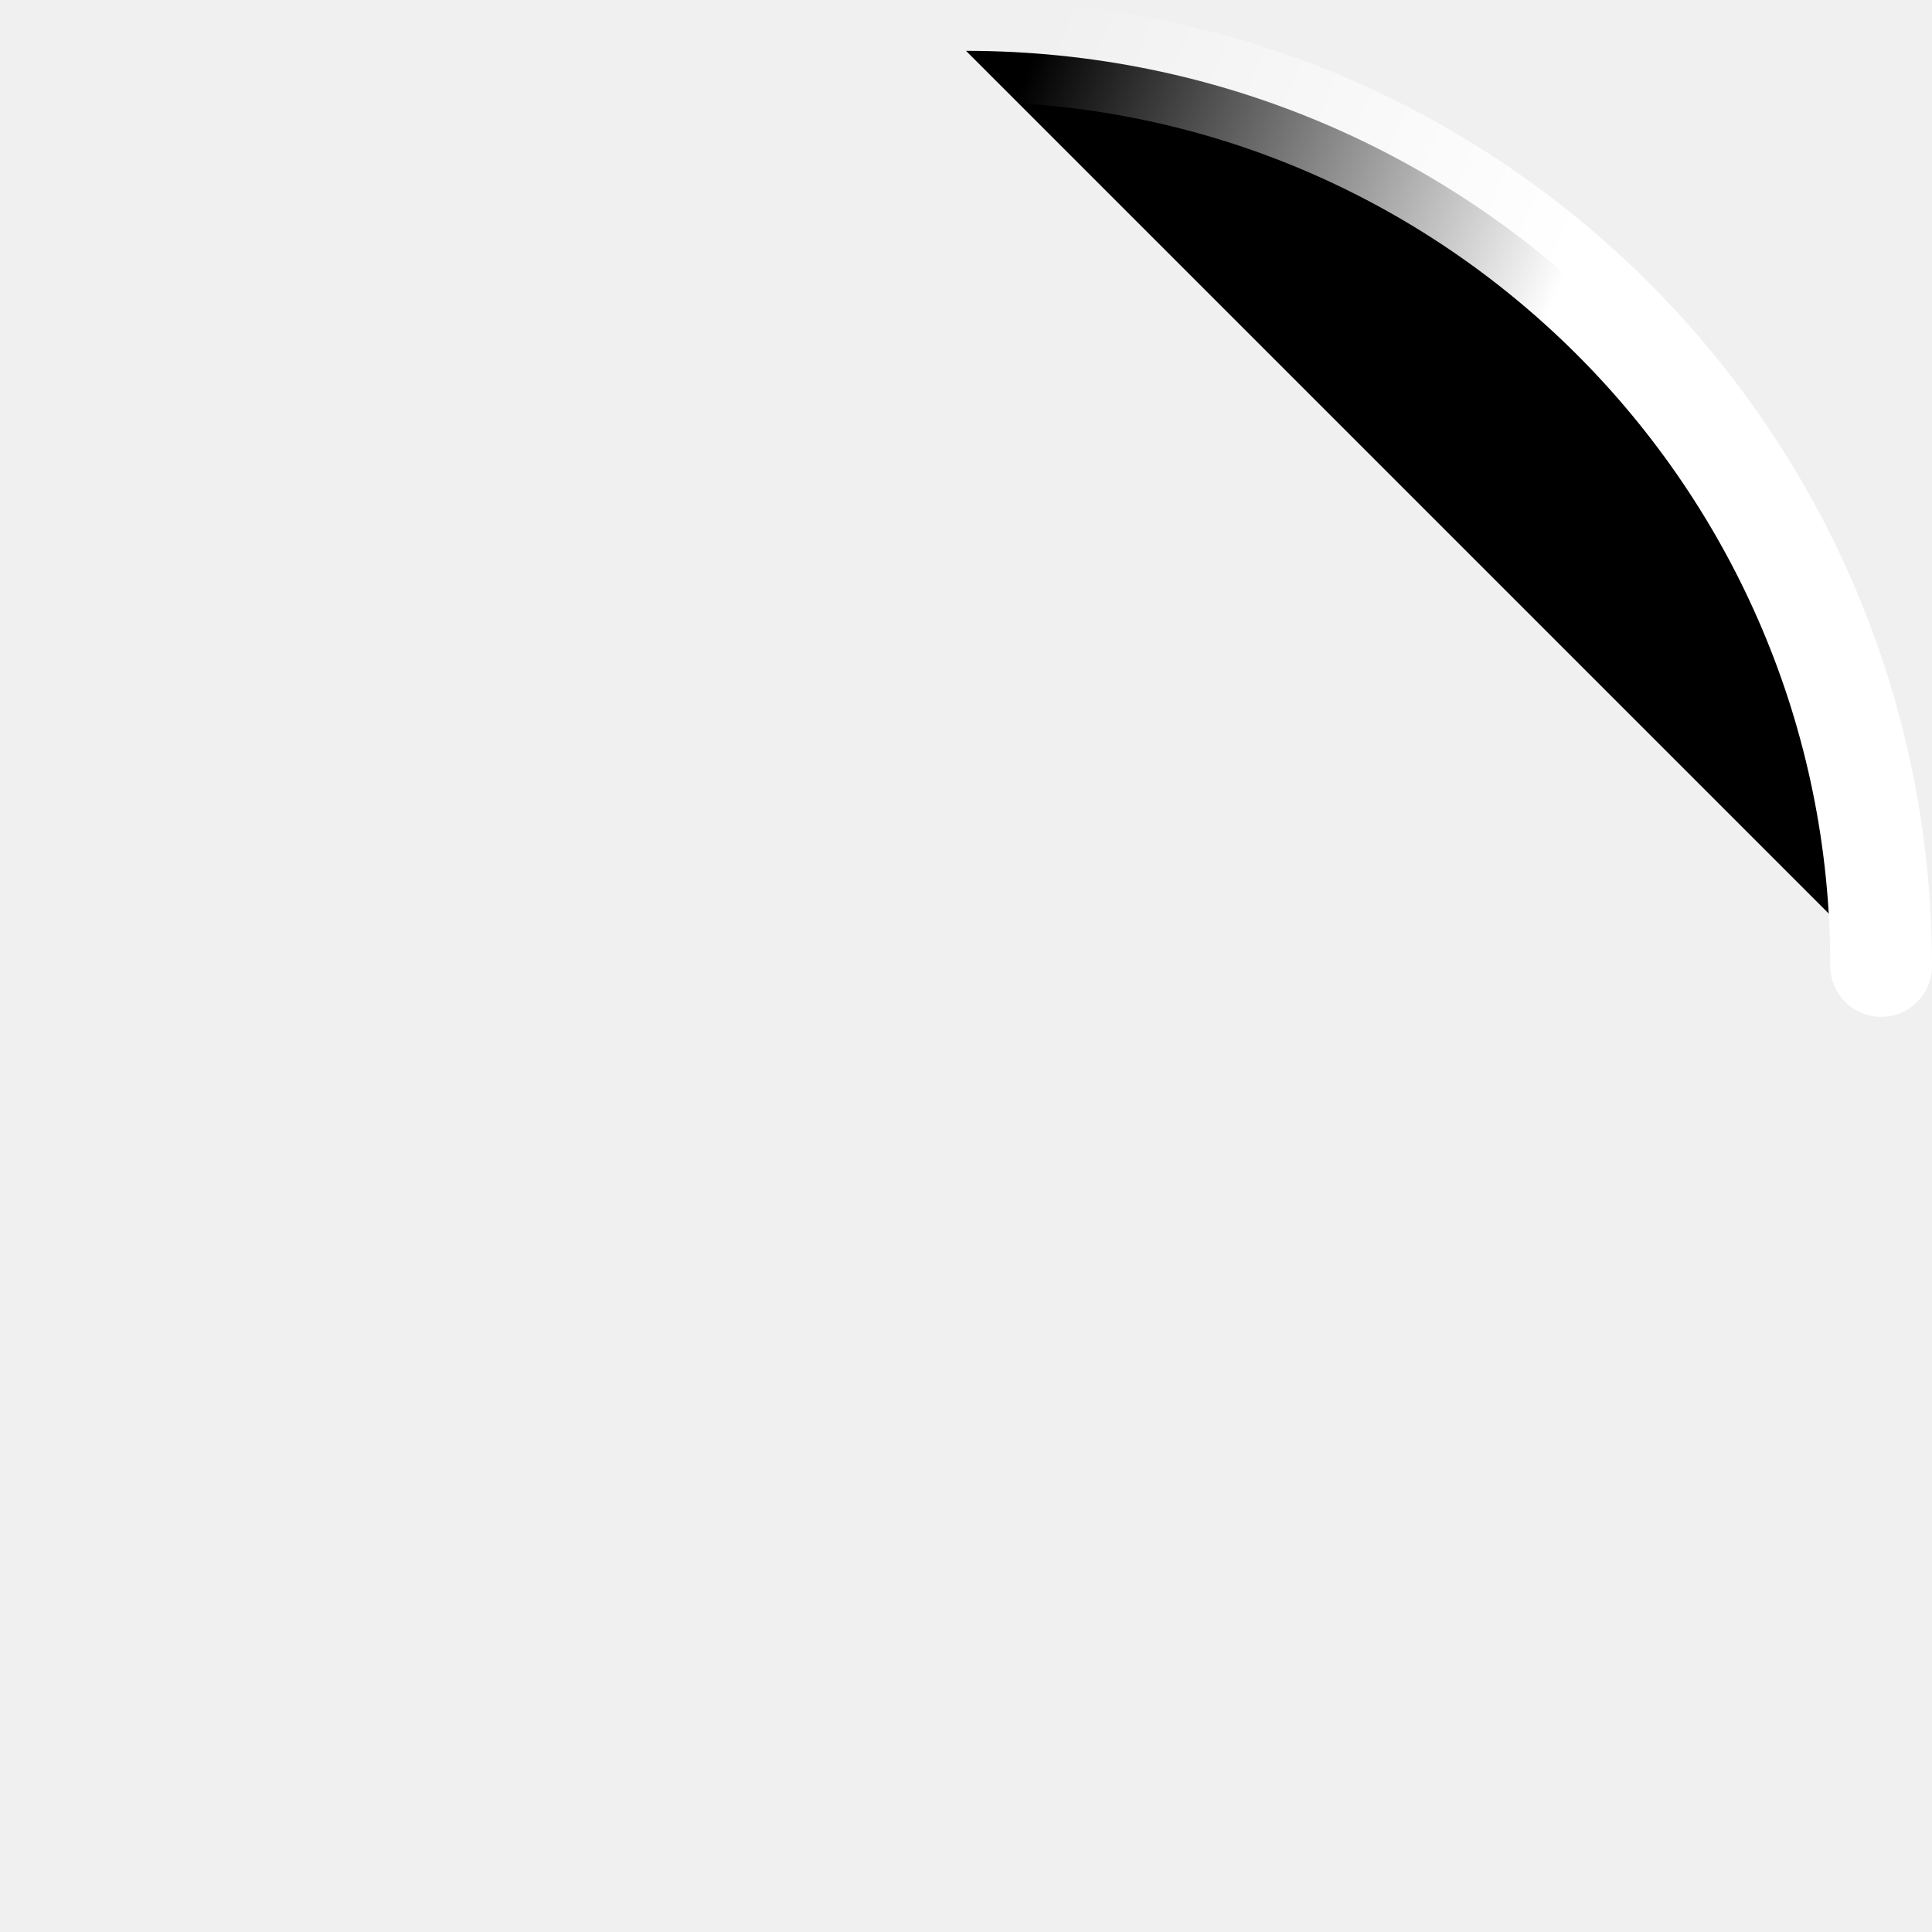
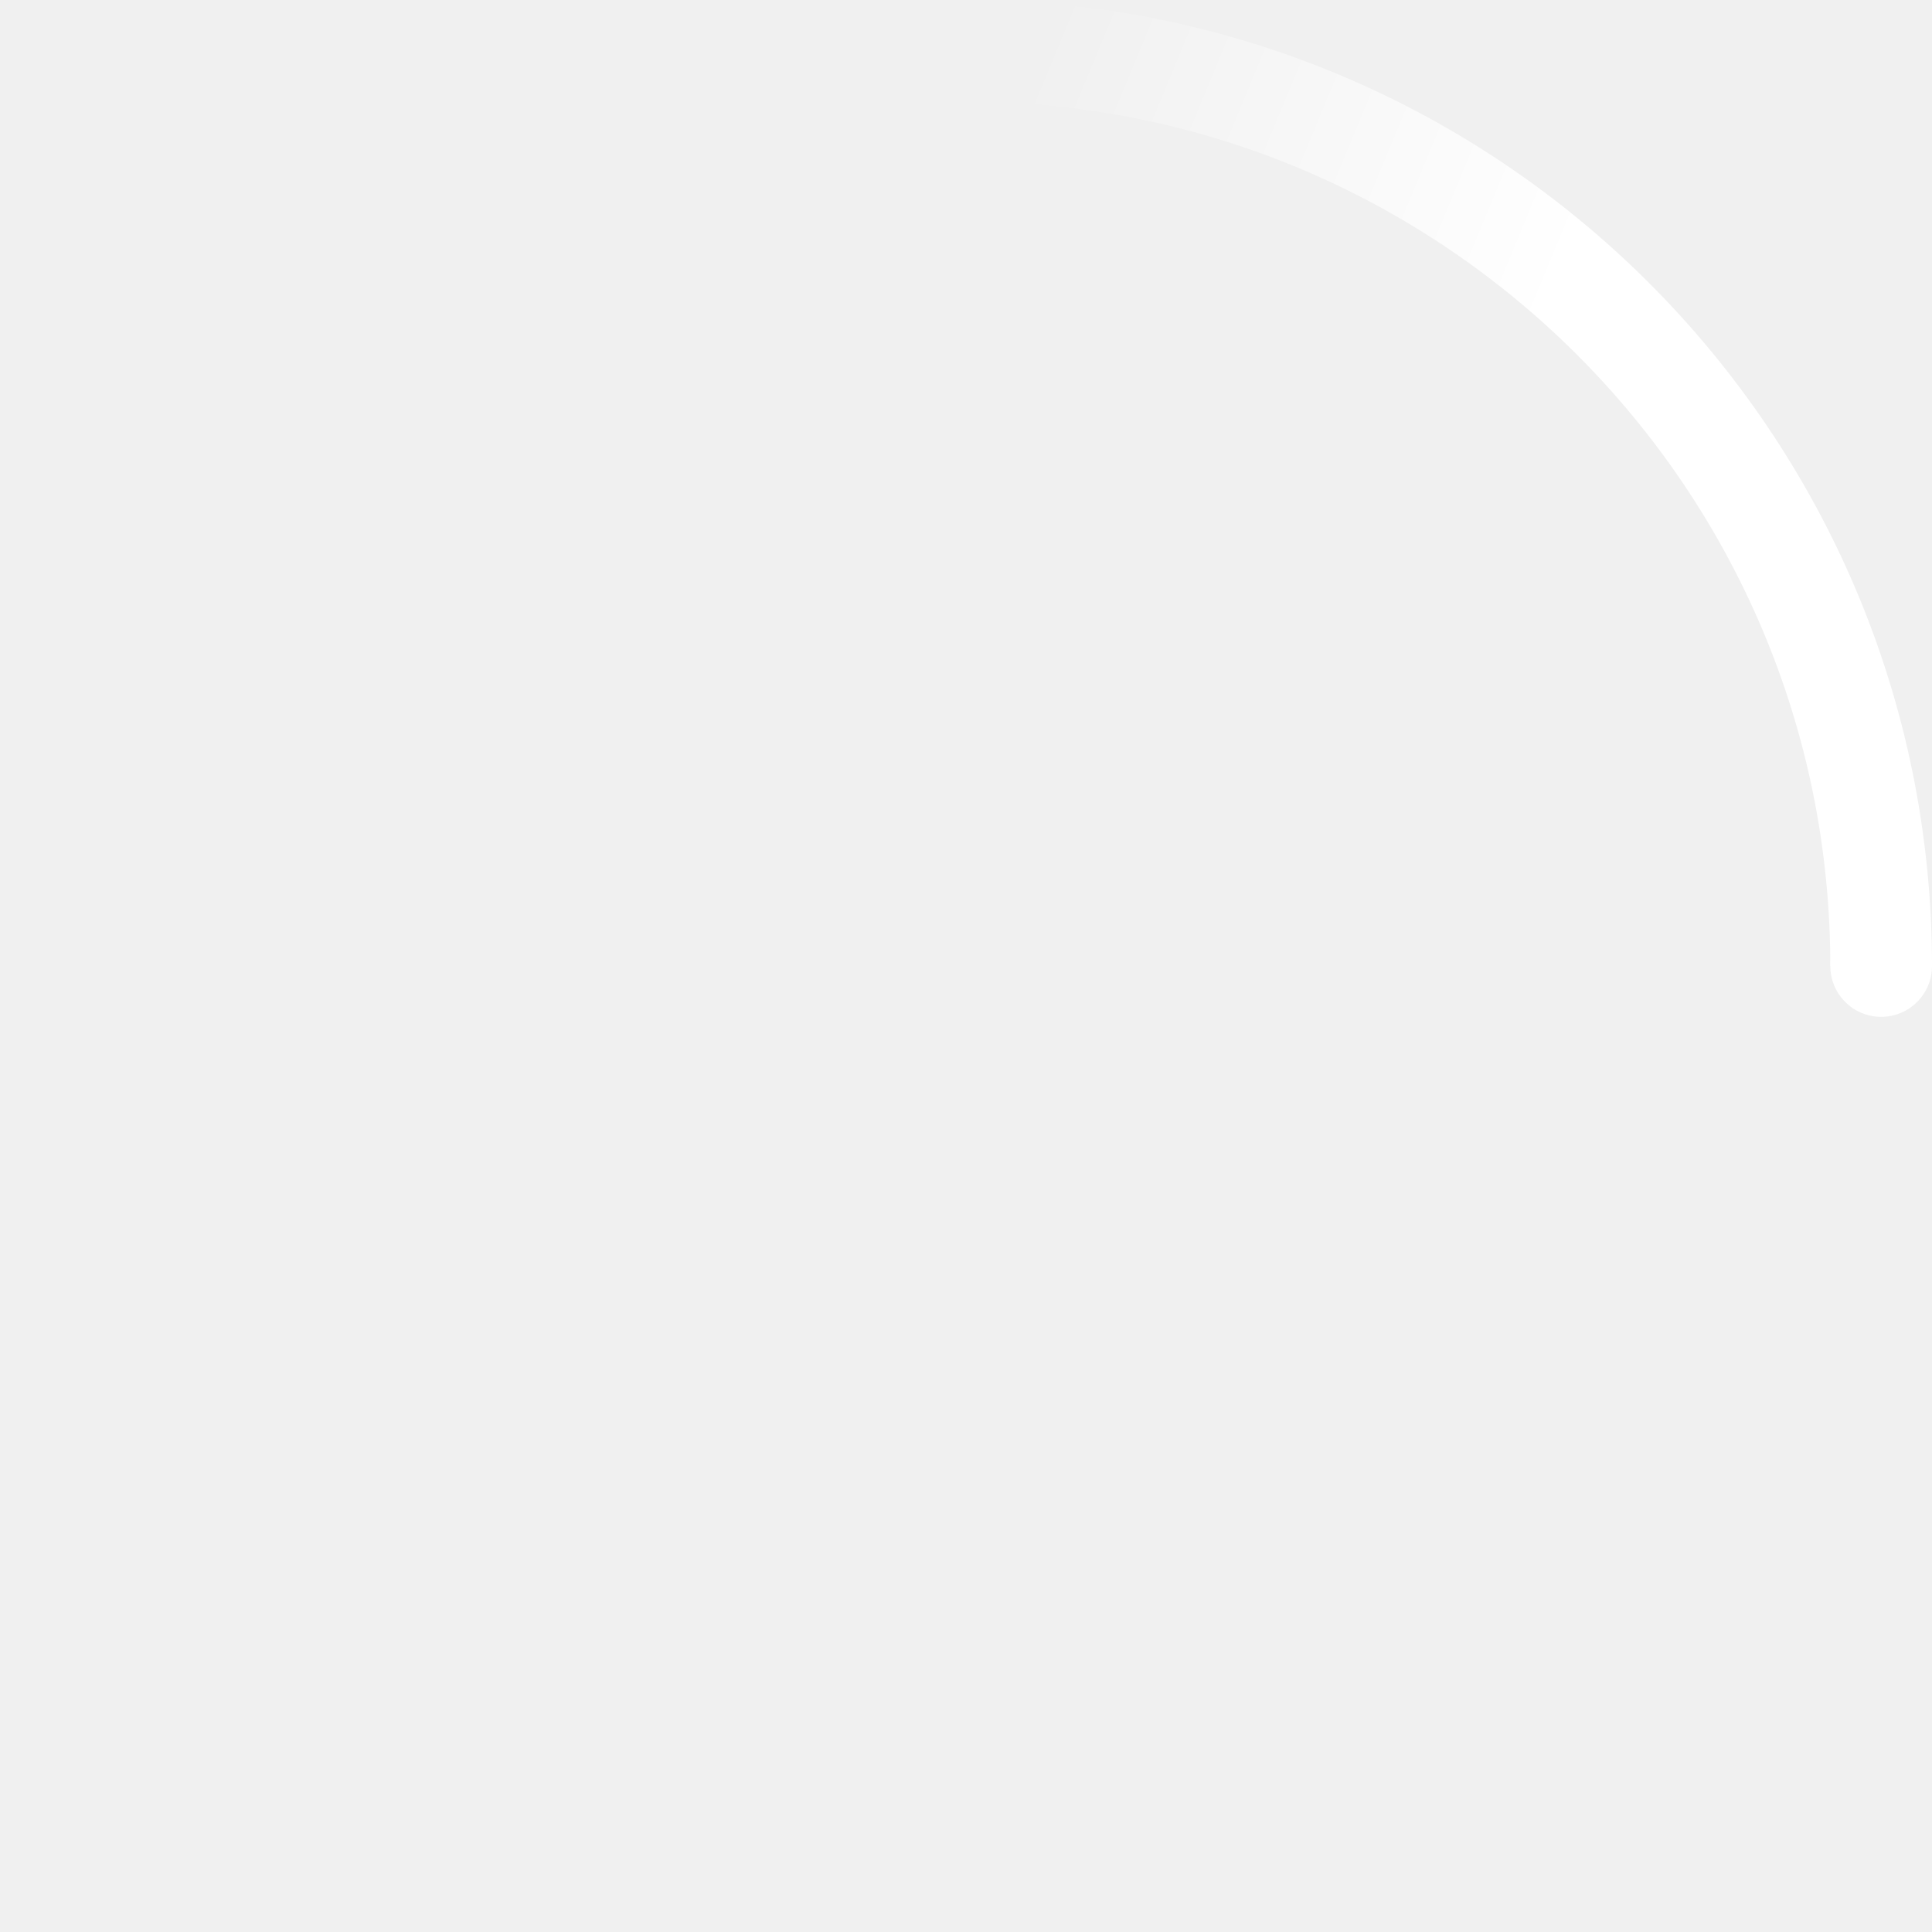
<svg xmlns="http://www.w3.org/2000/svg" width="38" height="38" viewBox="0 0 38 38">
  <defs>
    <linearGradient x1="8.042%" y1="0%" x2="65.682%" y2="23.865%" id="a">
      <stop stop-color="#fff" stop-opacity="0" offset="0%" />
      <stop stop-color="#fff" stop-opacity=".631" offset="63.146%" />
      <stop stop-color="#fff" offset="100%" />
    </linearGradient>
  </defs>
-   <g fill-rule="evenodd">
+   <g fill="none" fill-rule="evenodd">
    <g transform="translate(1 1)">
      <path d="M36 18c0-9.94-8.06-18-18-18" id="Oval-2" stroke="url(#a)" stroke-width="2">
        <animateTransform attributeName="transform" type="rotate" from="0 18 18" to="360 18 18" dur="0.9s" repeatCount="indefinite" />
      </path>
      <circle fill="#fff" cx="36" cy="18" r="1">
        <animateTransform attributeName="transform" type="rotate" from="0 18 18" to="360 18 18" dur="0.9s" repeatCount="indefinite" />
      </circle>
    </g>
  </g>
</svg>
